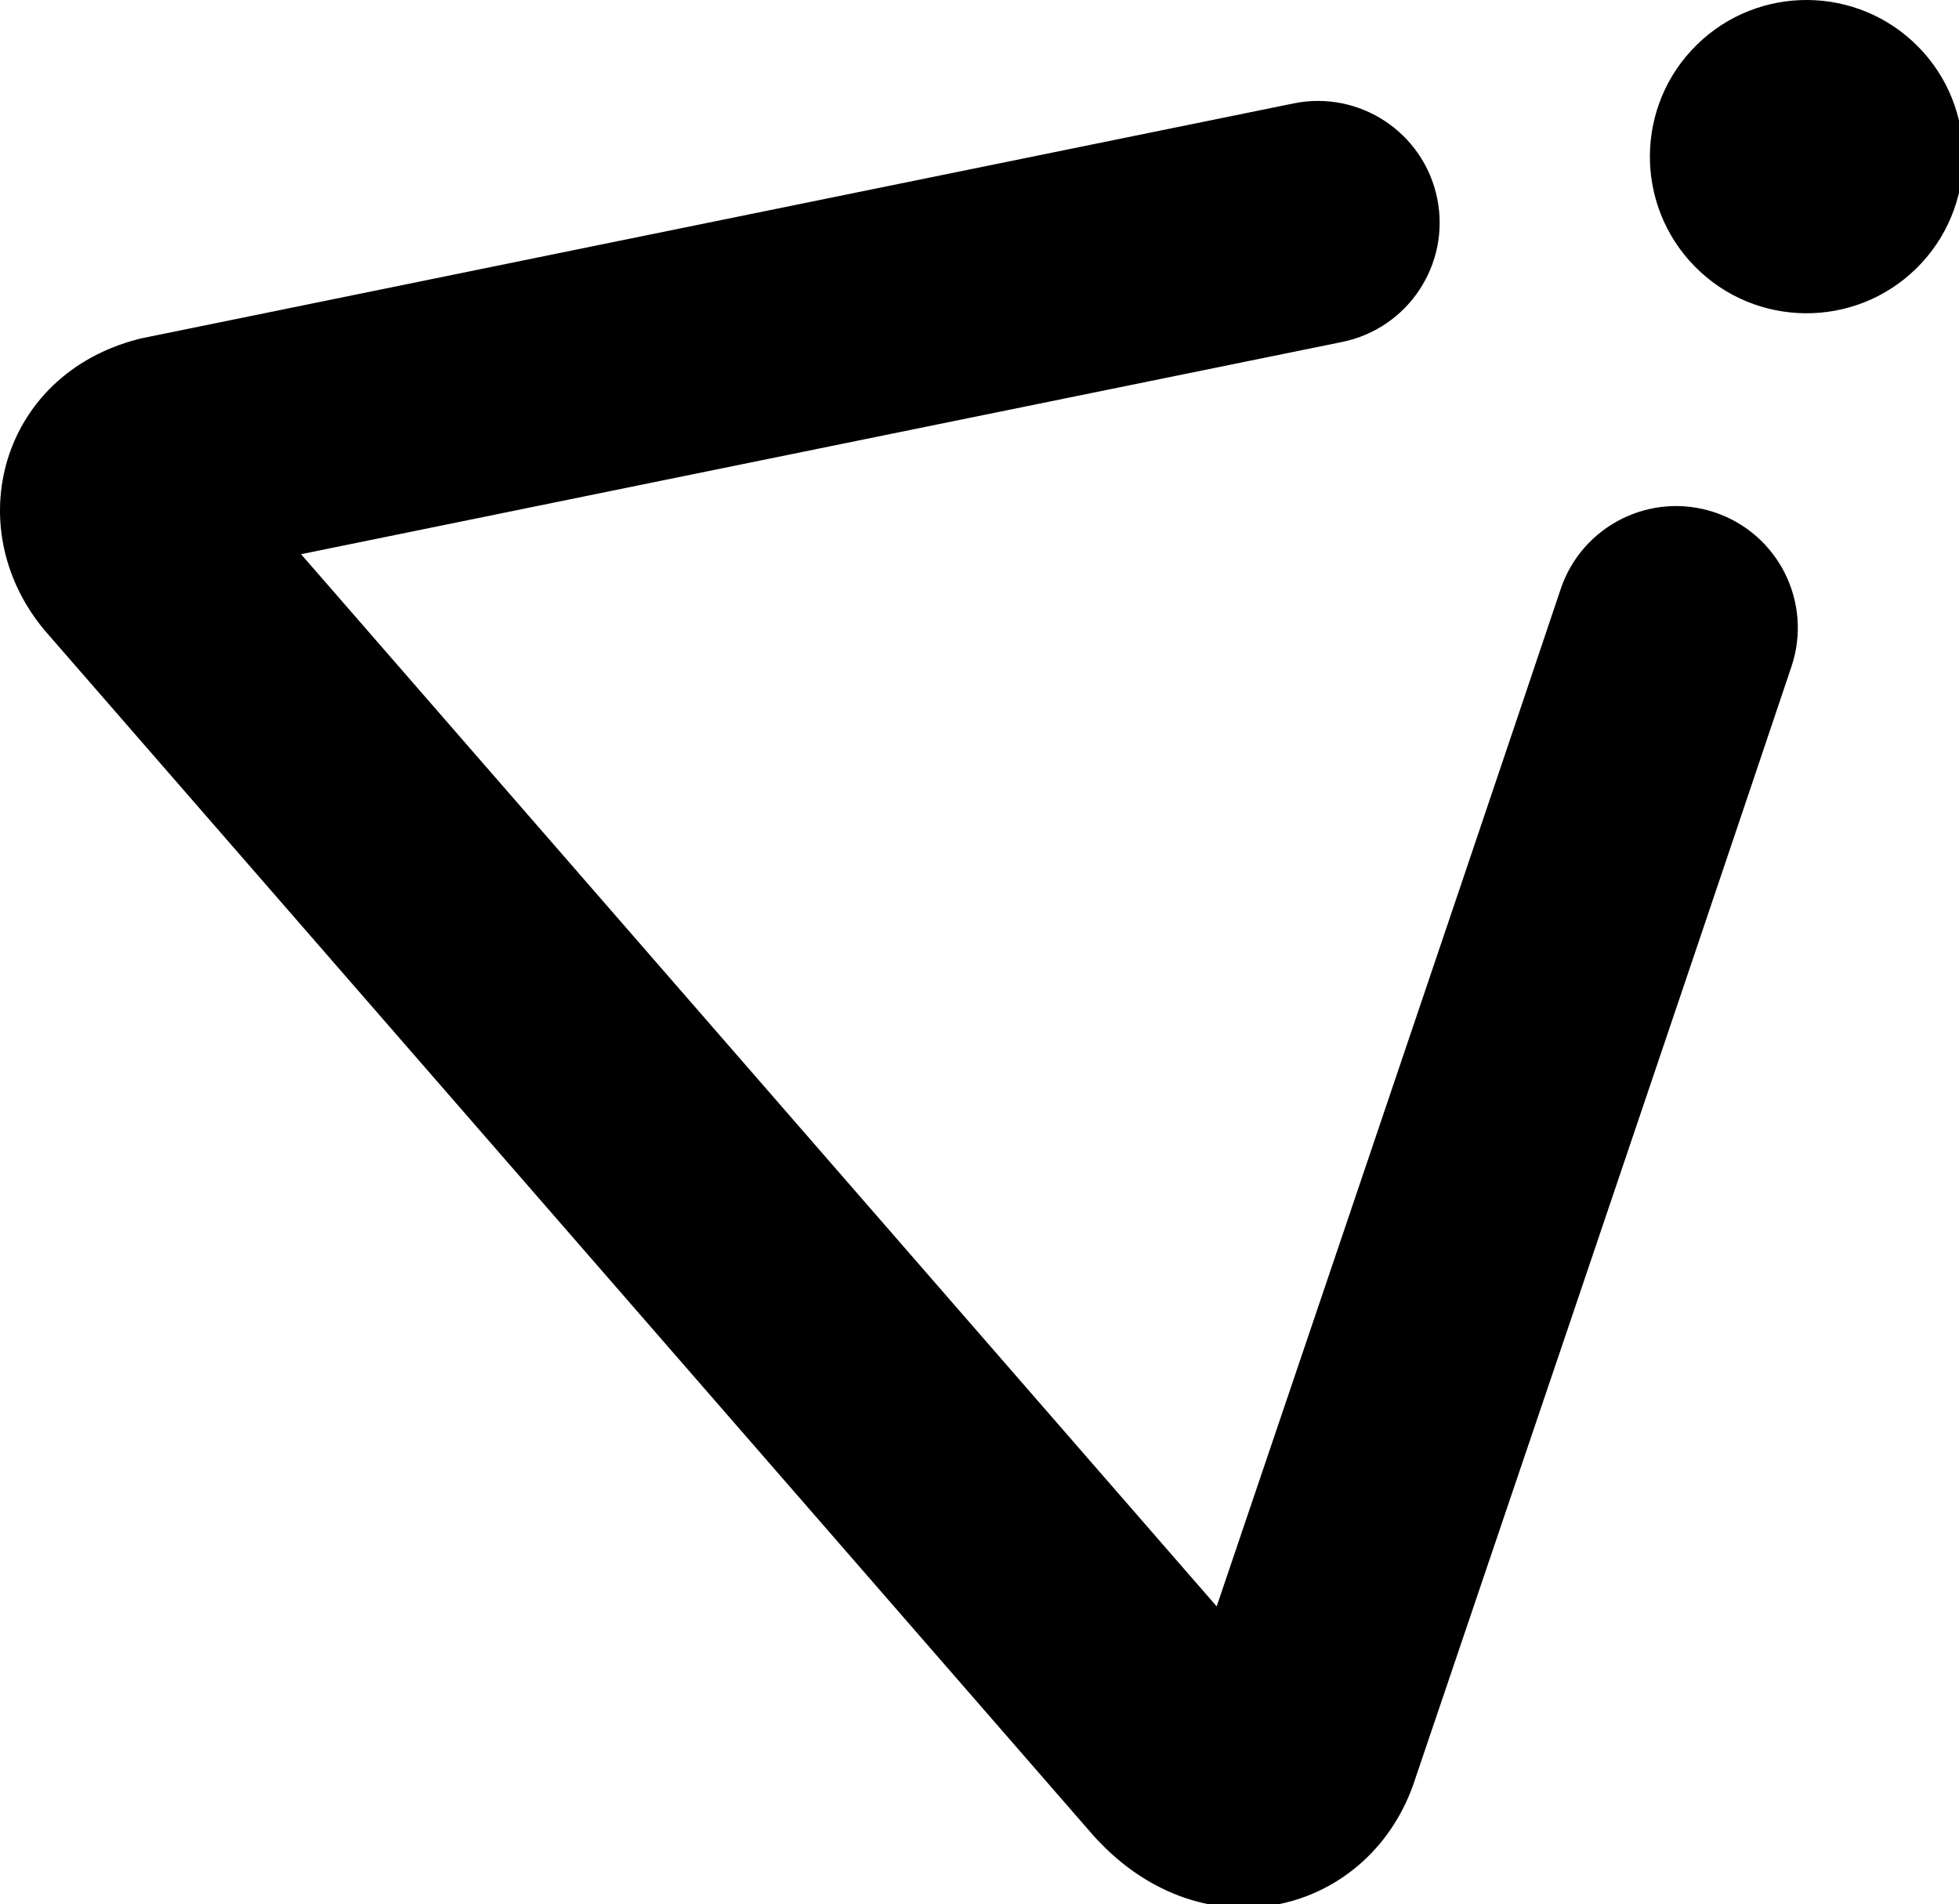
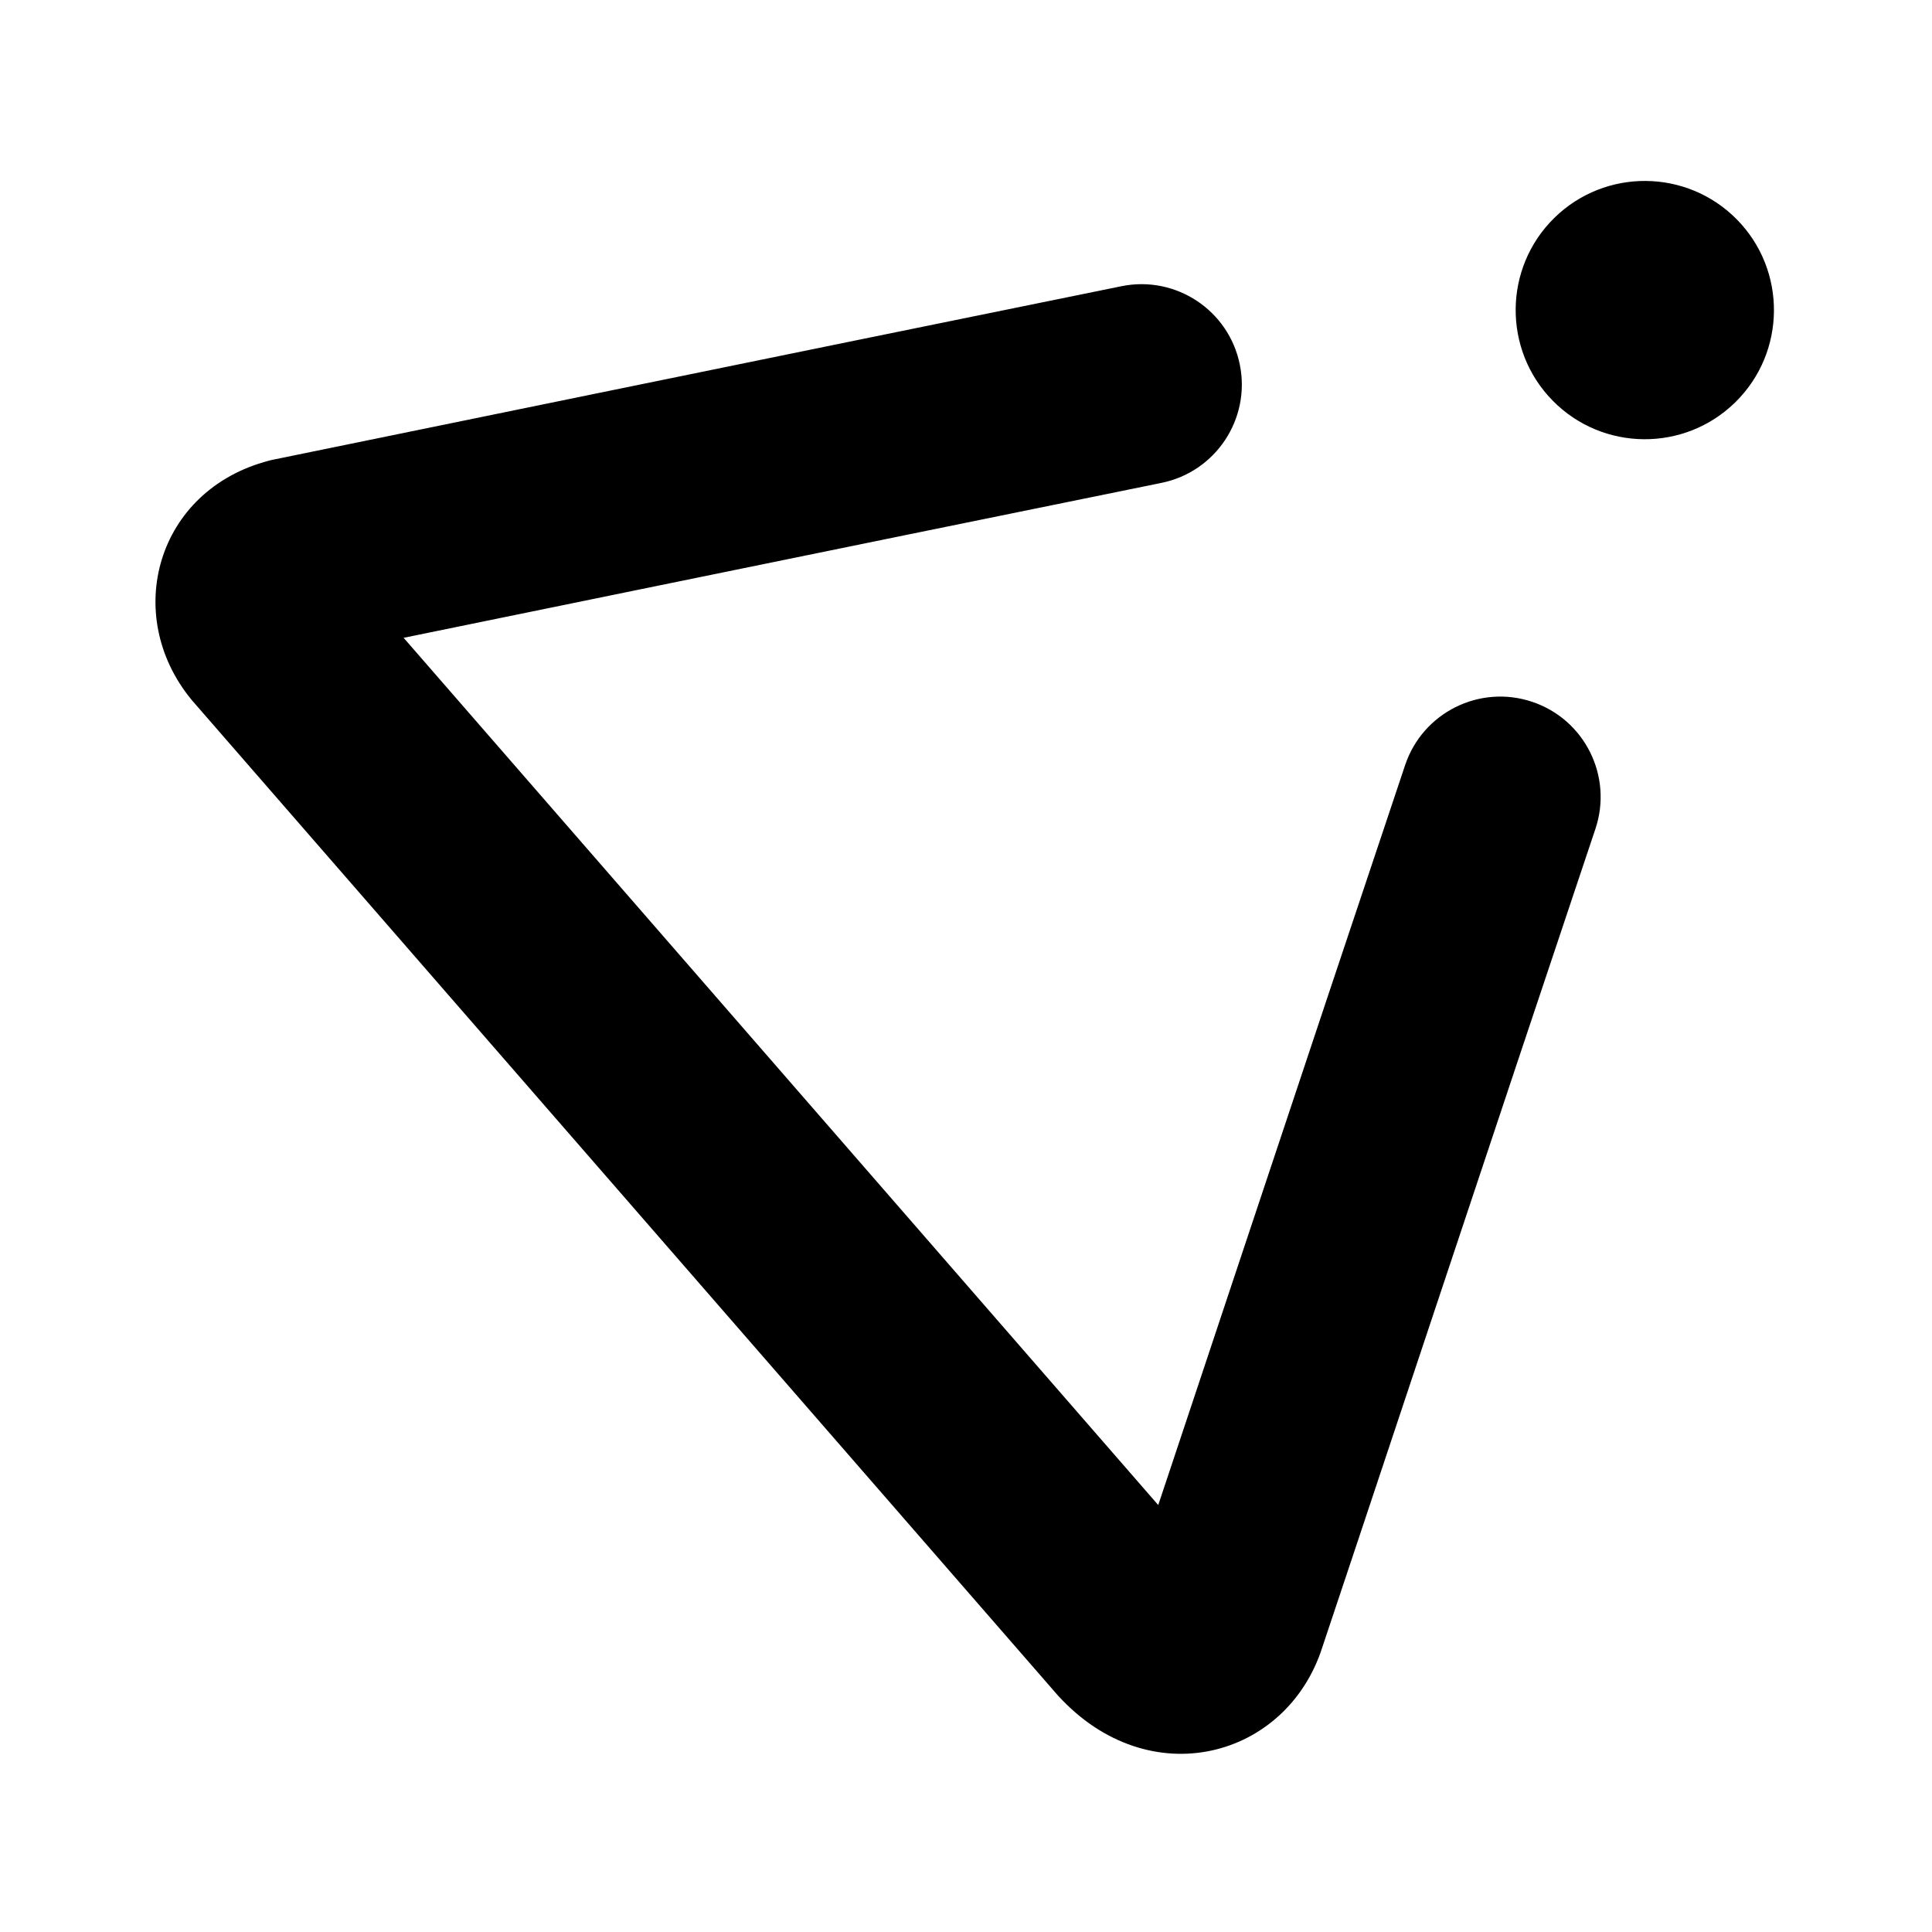
- <svg xmlns="http://www.w3.org/2000/svg" viewBox="0 0 428 416" width="428" height="416">
+ <svg xmlns="http://www.w3.org/2000/svg" viewBox="0 0 512 512" width="512" height="512">
  <defs />
-   <g transform="matrix(1,0,0,1,-41.20131,-47.95247)">
+   <g>
    <g>
      <g>
        <g transform="matrix(0.9255534,-0.3786172,0.3786172,0.9255534,-902.1789,341.3505)">
          <path d="M1323.622,235.052 C1341.105,227.901 1361.116,236.293 1368.267,253.776 C1375.419,271.259 1367.027,291.269 1349.544,298.421 C1332.061,305.573 1312.05,297.181 1304.899,279.698 C1297.747,262.215 1306.139,242.204 1323.622,235.052 Z" fill="#000000" />
        </g>
        <g transform="matrix(0.9255534,-0.3786172,0.3786172,0.9255534,-902.1789,341.3505)">
-           <path d="M1227.353,265.8 C1145.306,250.222 983.691,219.657 975.515,218.111 L976.934,218.34 C984.88,219.401 994.607,209.778 991.823,200.743 L991.568,199.959 C993.506,205.62 1103.801,530.03 1103.801,530.03 L1103.581,529.407 C1103.599,529.454 1103.618,529.5 1103.637,529.547 C1101.255,524.351 1088.606,520.987 1082.556,528.191 C1090.73,518.775 1205.364,386.817 1251.095,333.849 C1260.693,322.732 1277.486,321.501 1288.603,331.099 C1299.72,340.697 1300.951,357.49 1291.353,368.607 C1245.631,421.566 1131.312,553.161 1123.284,562.397 C1103.399,586.075 1066.021,581.351 1053.666,547.773 L1053.551,547.463 L1053.445,547.15 C1053.445,547.15 943.168,222.795 941.248,217.187 L941.115,216.797 L940.994,216.403 C932.465,188.723 953.381,161.534 983.977,165.621 L984.689,165.716 L985.396,165.85 C994.236,167.521 1155.407,198.003 1237.274,213.546 C1251.704,216.286 1261.18,230.204 1258.441,244.634 C1255.701,259.063 1241.783,268.539 1227.353,265.8" fill="#000000" />
+           <path d="M1200.693,260.622 C1118.815,245.077 983.9,219.697 975.515,218.111 L976.934,218.34 C984.88,219.401 994.607,209.778 991.823,200.743 L991.568,199.959 C993.506,205.62 1103.801,530.03 1103.801,530.03 L1103.581,529.407 C1103.599,529.454 1103.618,529.5 1103.637,529.547 C1101.255,524.351 1088.606,520.987 1082.556,528.191 C1090.82,518.671 1186.52,407.131 1232.153,354.277 C1241.751,343.159 1258.544,341.928 1269.661,351.526 C1280.778,361.124 1282.009,377.917 1272.411,389.034 C1226.581,442.118 1131.217,553.27 1123.284,562.397 C1103.399,586.075 1066.021,581.351 1053.666,547.773 L1053.551,547.463 L1053.445,547.15 C1053.445,547.15 943.168,222.795 941.248,217.187 L941.115,216.797 L940.994,216.403 C932.465,188.723 953.381,161.534 983.977,165.621 L984.689,165.716 L985.396,165.85 C994.067,167.49 1128.61,192.799 1210.614,208.369 C1225.044,211.108 1234.52,225.026 1231.78,239.456 C1229.041,253.885 1215.123,263.362 1200.693,260.622" fill="#000000" />
        </g>
      </g>
    </g>
  </g>
</svg>
